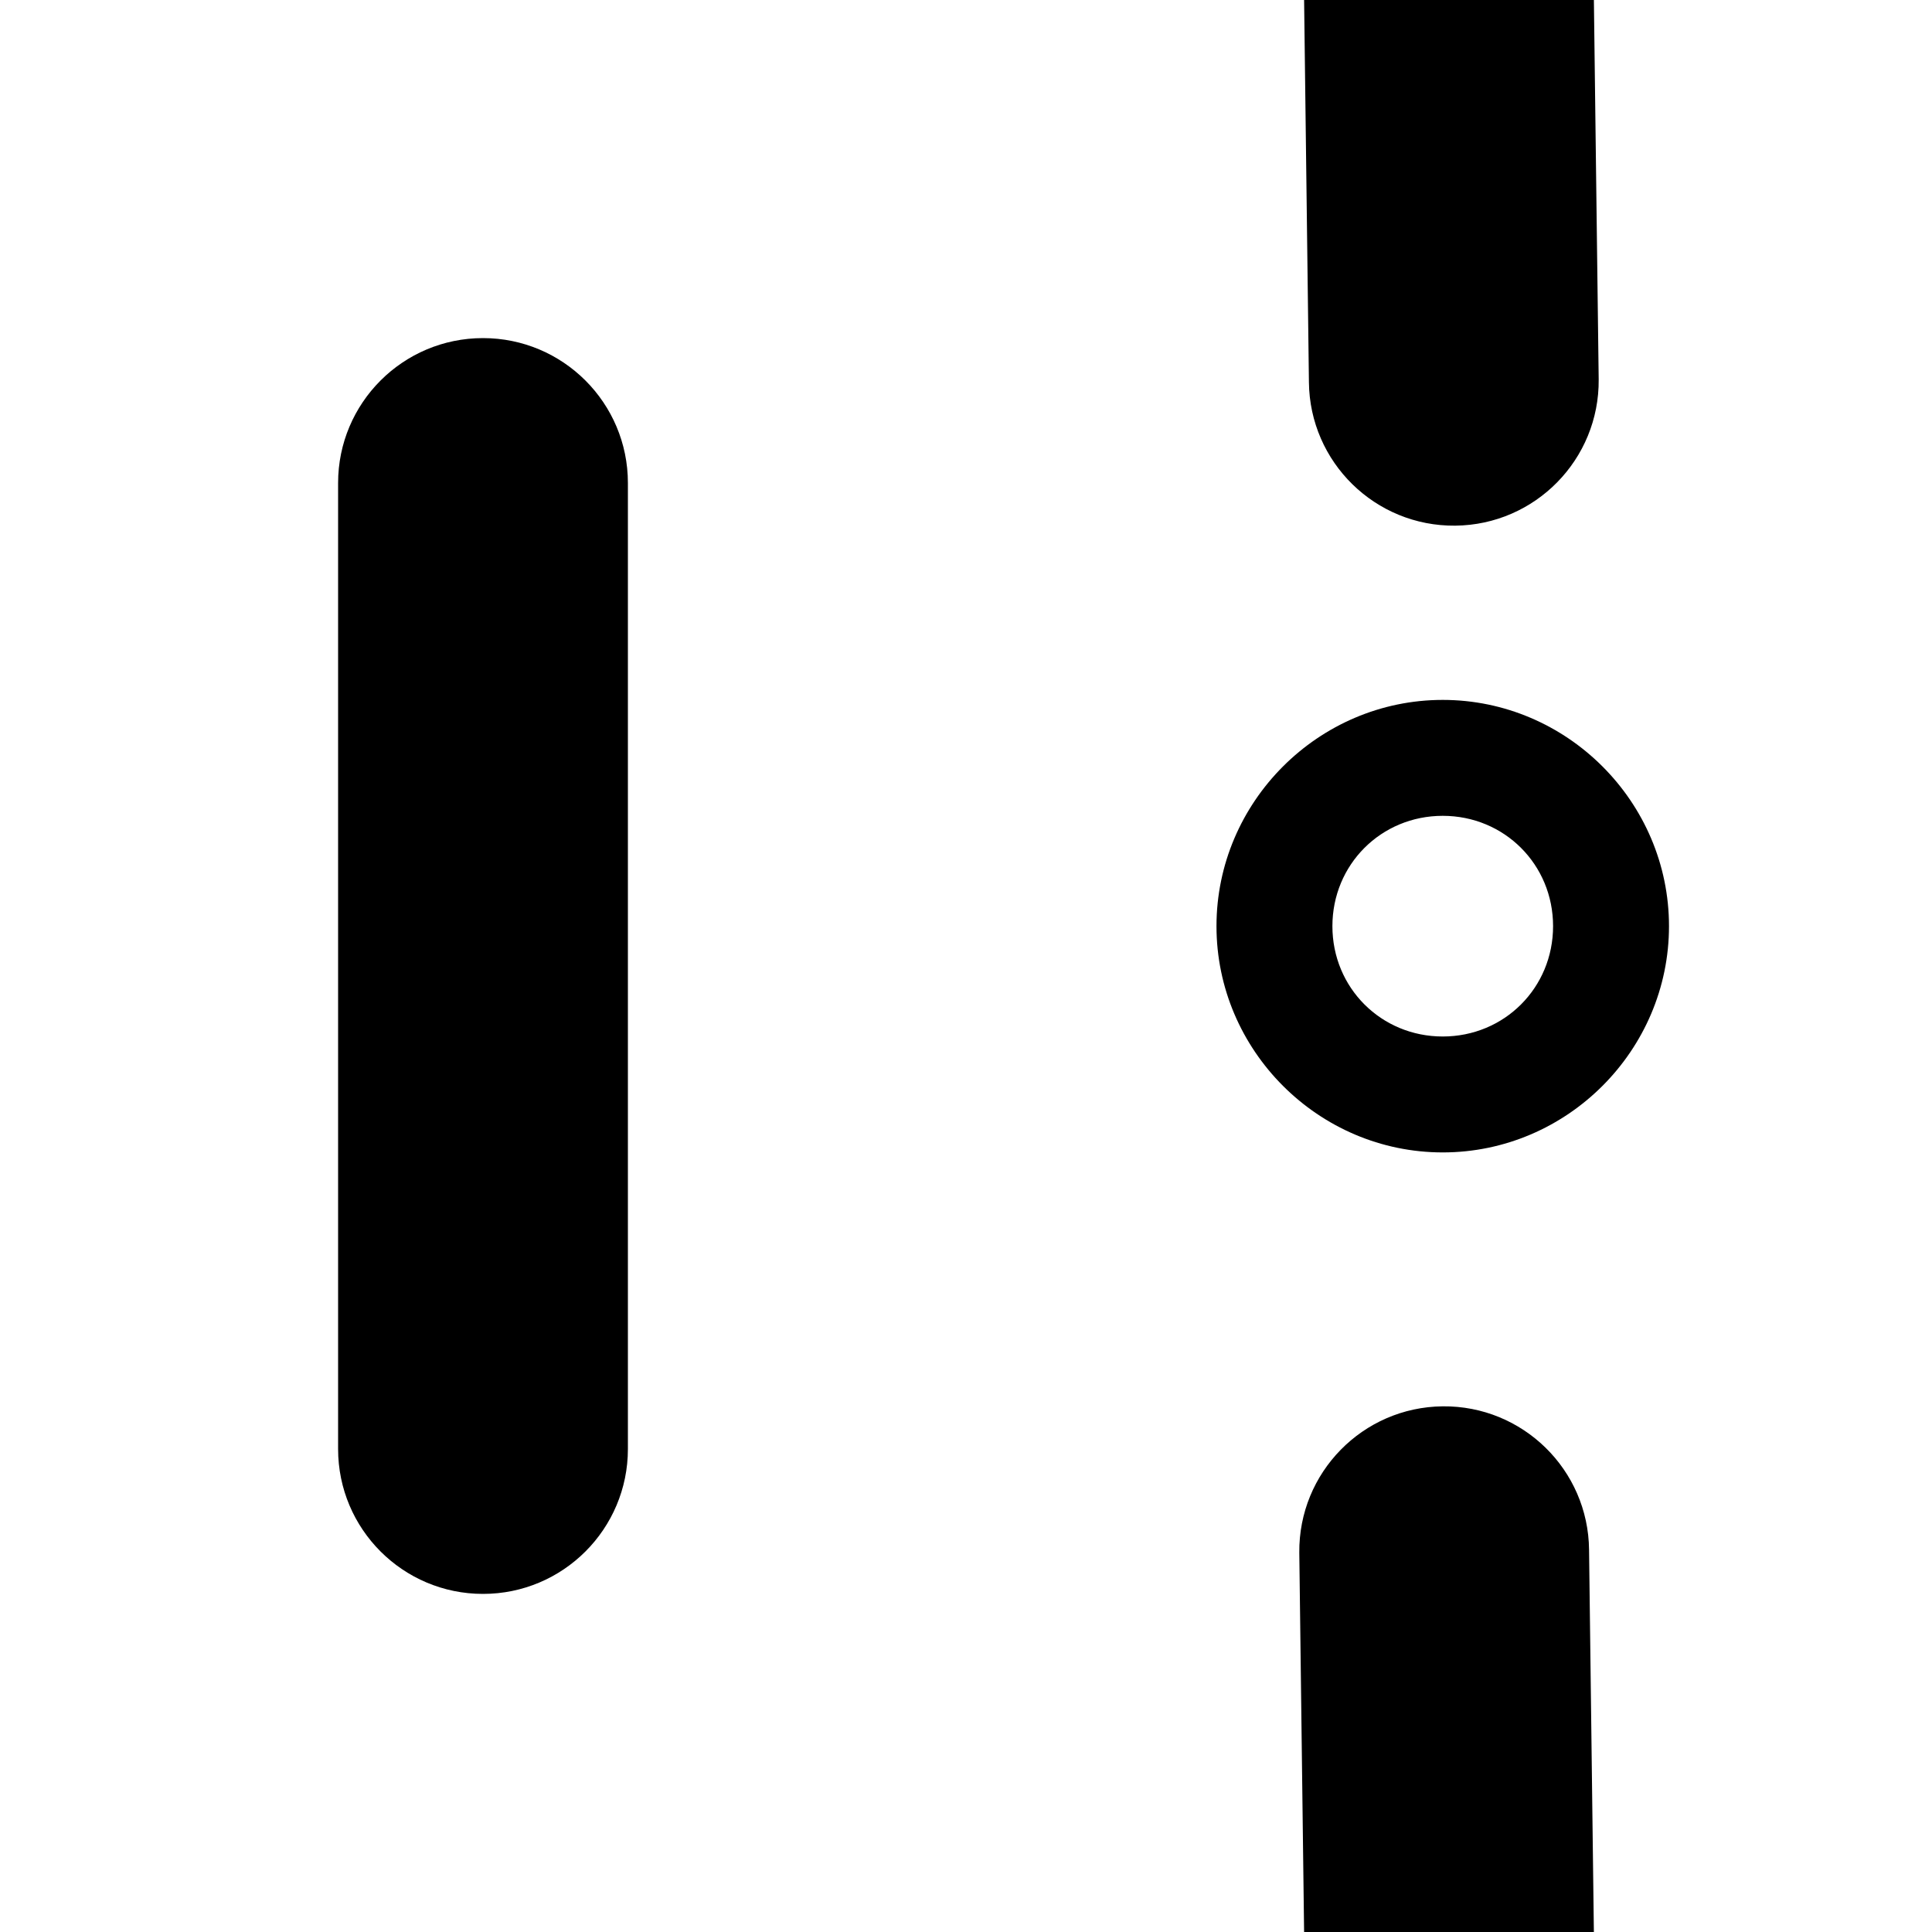
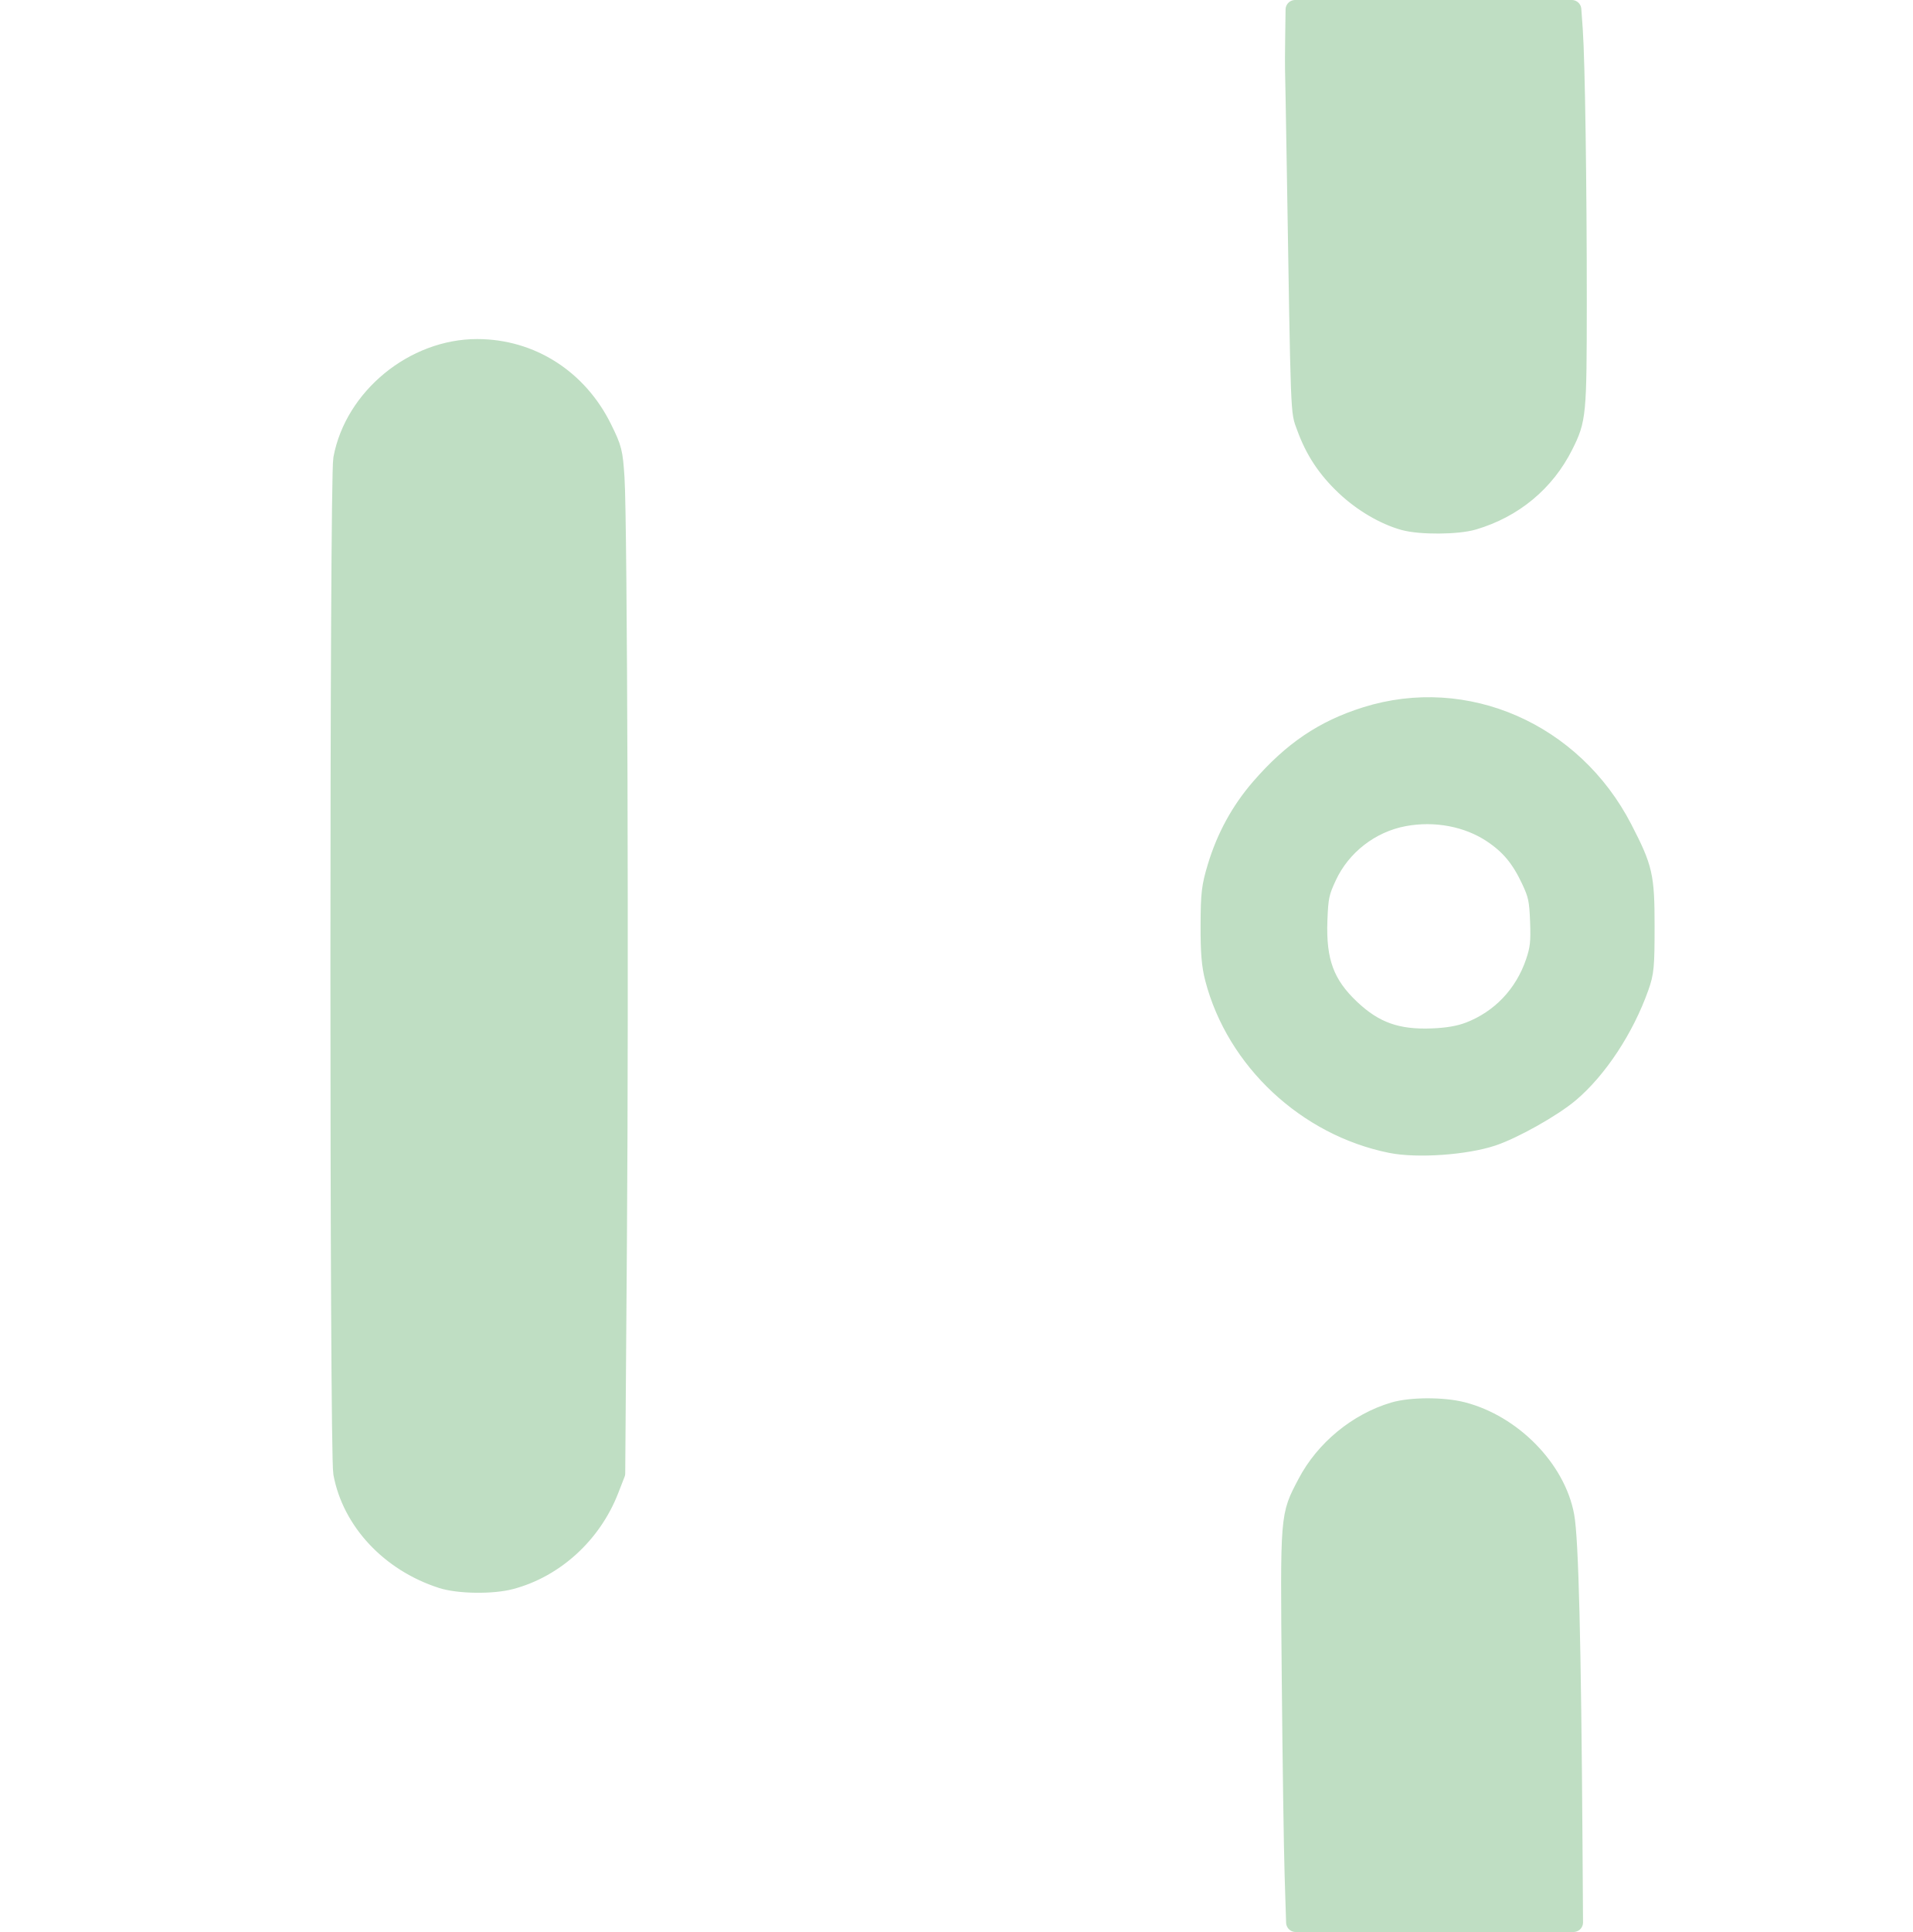
- <svg xmlns="http://www.w3.org/2000/svg" width="100mm" height="100mm" viewBox="0 0 100 100" version="1.1" id="svg1">
+ <svg xmlns="http://www.w3.org/2000/svg" width="100mm" height="101mm" viewBox="0 0 100 101" version="1.1" id="svg1">
  <defs id="defs1">
    <pattern patternUnits="userSpaceOnUse" width="377.953" height="377.953" patternTransform="scale(1)" preserveAspectRatio="xMidYMid" id="pattern24">
      <g id="g18" style="opacity:1" transform="scale(3.779528)">
        <path style="baseline-shift:baseline;display:inline;overflow:visible;vector-effect:none;fill:#f7a6a6;stroke-linecap:round;enable-background:accumulate;stop-color:#000000;stop-opacity:1" d="M 25,75 V 25" id="path17" />
        <path style="baseline-shift:baseline;display:inline;overflow:visible;vector-effect:none;stroke-linecap:round;enable-background:accumulate;stop-color:#000000;stop-opacity:1" d="M 25,17.5 A 7.5,7.5 0 0 0 17.5,25 V 75 A 7.5,7.5 0 0 0 25,82.5 7.5,7.5 0 0 0 32.5,75 V 25 A 7.5,7.5 0 0 0 25,17.5 Z" id="path18" />
      </g>
      <path id="path19" style="baseline-shift:baseline;display:inline;overflow:visible;vector-effect:none;stroke-width:3.78;stroke-linecap:round;enable-background:accumulate;stop-color:#000000" d="m 282.238,275.117 c -15.653,0.158 -28.214,12.974 -28.059,28.627 l 0.939,74.209 h 56.689 l -0.943,-74.77 c -0.154,-15.656 -12.971,-28.222 -28.627,-28.066 z" />
      <path id="path20" style="baseline-shift:baseline;display:inline;overflow:visible;vector-effect:none;stroke-width:3.78;stroke-linecap:round;enable-background:accumulate;stop-color:#000000" d="m 255.119,0 0.943,74.77 c 0.155,15.655 12.972,28.22 28.627,28.064 15.653,-0.158 28.214,-12.974 28.059,-28.627 L 311.809,0 Z" clip-path="none" />
      <g id="path22" style="opacity:1" transform="scale(3.779528)">
        <path style="baseline-shift:baseline;display:inline;overflow:visible;vector-effect:none;fill:#aca7a7;fill-opacity:0;stroke-linecap:round;enable-background:accumulate;stop-color:#000000;stop-opacity:1" d="m 83.386,47.938 a 8.711,8.711 0 0 1 -8.711,8.711 8.711,8.711 0 0 1 -8.711,-8.711 8.711,8.711 0 0 1 8.711,-8.711 8.711,8.711 0 0 1 8.711,8.711 z" id="path23" />
        <path style="baseline-shift:baseline;display:inline;overflow:visible;vector-effect:none;stroke-linecap:round;enable-background:accumulate;stop-color:#000000;stop-opacity:1" d="m 74.676,36.227 c -6.432,0 -11.711,5.279 -11.711,11.711 0,6.432 5.279,11.711 11.711,11.711 6.432,0 11.711,-5.279 11.711,-11.711 0,-6.432 -5.279,-11.711 -11.711,-11.711 z m 0,6 c 3.19,0 5.711,2.521 5.711,5.711 0,3.19 -2.521,5.711 -5.711,5.711 -3.19,0 -5.711,-2.521 -5.711,-5.711 0,-3.19 2.521,-5.711 5.711,-5.711 z" id="path24" />
      </g>
      <rect style="fill:none;fill-opacity:0;stroke:none;stroke-width:22.677;stroke-linecap:round;stroke-dasharray:none;stroke-opacity:1" id="rect24" width="377.953" height="377.953" x="0" y="0" />
    </pattern>
  </defs>
-   <g id="layer1">
+   <g id="layer1" transform="translate(0,0.5)">
    <rect style="fill:url(#pattern24);stroke:none" transform="scale(0.2645833)" width="377.953" height="377.953" x="0" y="0" id="rect25" />
  </g>
+   <path style="fill:#bfdec3;stroke:#bfdec3;stroke-width:0.13;stroke-linecap:round;stroke-linejoin:round;stroke-opacity:1;paint-order:stroke fill markers" d="M 74.062,27.448 C 71.483,27.017 69.188,25.045 68.275,22.477 L 67.936,21.522 67.84,15.765 C 67.788,12.599 67.717,7.869 67.682,5.254 l -0.063,-4.754 h 7.346 7.346 l 0.079,2.814 c 0.043,1.548 0.114,6.132 0.157,10.188 0.07,6.521 0.054,7.477 -0.131,8.265 -0.782,3.328 -3.92,5.827 -7.229,5.754 -0.441,-0.01 -0.948,-0.042 -1.126,-0.072 z" id="path1" />
+   <path style="fill:#bfdec3;stroke:#bfdec3;stroke-width:0.13;stroke-linecap:round;stroke-linejoin:round;stroke-opacity:1;paint-order:stroke fill markers" d="M 72.51,59.816 C 70.084,59.272 68.305,58.289 66.559,56.527 64.219,54.166 63.152,51.63 63.152,48.43 c 0,-2.238 0.47,-3.934 1.649,-5.949 0.628,-1.074 2.526,-3.037 3.633,-3.757 2.303,-1.5 5.483,-2.187 8.03,-1.736 3.773,0.668 6.918,3.051 8.592,6.509 0.933,1.928 1.09,2.633 1.094,4.934 0.004,2.279 -0.144,2.953 -1.079,4.916 -0.763,1.601 -1.895,3.043 -3.215,4.096 -1.11,0.885 -3.116,1.9 -4.43,2.241 -1.169,0.304 -3.832,0.376 -4.916,0.133 z m 4.225,-5.904 c 3.897,-1.446 5.055,-6.391 2.222,-9.491 -1.22,-1.335 -3.305,-2.043 -5.165,-1.755 -2.976,0.462 -4.905,2.728 -4.905,5.762 0,2.393 1.107,4.217 3.217,5.299 1.215,0.623 3.232,0.703 4.63,0.185 z" id="path2" />
+   <path style="fill:#bfdec3;stroke:#bfdec3;stroke-width:0.13;stroke-linecap:round;stroke-linejoin:round;stroke-opacity:1;paint-order:stroke fill markers" d="M 23.545,82.756 C 23.189,82.689 22.41,82.399 21.815,82.112 19.88,81.179 18.347,79.277 17.857,77.201 17.687,76.478 17.662,73.106 17.662,50.5 c 0,-22.606 0.025,-25.978 0.195,-26.701 0.49,-2.078 2.024,-3.981 3.957,-4.909 1.741,-0.836 3.189,-0.992 4.971,-0.536 2.498,0.639 4.509,2.622 5.318,5.244 0.227,0.736 0.237,1.916 0.237,26.901 0,24.985 -0.01,26.166 -0.237,26.901 -0.382,1.239 -0.934,2.2 -1.788,3.112 -1.77,1.892 -4.256,2.715 -6.772,2.242 z" id="path3" />
+   <path style="fill:#bfdec3;stroke:#bfdec3;stroke-width:0.13;stroke-linecap:round;stroke-linejoin:round;stroke-dasharray:none;stroke-opacity:1;paint-order:stroke fill markers" d="m 67.535,92.641 c -0.157,-13.691 -0.163,-12.813 0.102,-13.674 0.545,-1.767 1.77,-3.429 3.206,-4.35 2.139,-1.372 4.806,-1.502 7.195,-0.349 1.165,0.562 2.657,2.041 3.235,3.205 0.807,1.626 0.808,1.636 0.939,10.414 0.066,4.411 0.123,9.054 0.125,10.317 l 0.004,2.296 h -7.358 -7.358 z" id="path4" />
+   <path style="fill:#bfdec3;stroke:#bfdec3;stroke-width:1;stroke-linecap:round;stroke-linejoin:round;stroke-dasharray:none;stroke-opacity:1;paint-order:normal" d="m 72.738,59.78 c -4.414,-0.889 -8.115,-4.351 -9.231,-8.634 -0.178,-0.684 -0.234,-1.365 -0.229,-2.781 0.006,-1.655 0.049,-2.013 0.359,-3.04 0.469,-1.555 1.225,-2.937 2.261,-4.134 1.678,-1.937 3.316,-3.044 5.535,-3.74 5.209,-1.633 10.812,0.817 13.421,5.868 1.075,2.082 1.164,2.473 1.164,5.11 0,2.102 -0.029,2.41 -0.298,3.169 -0.769,2.169 -2.174,4.303 -3.651,5.546 -0.906,0.762 -2.924,1.897 -4.033,2.267 -1.403,0.468 -3.93,0.644 -5.3,0.368 z m 4.07,-5.845 c 1.649,-0.628 2.891,-1.931 3.467,-3.636 0.234,-0.692 0.273,-1.053 0.233,-2.128 -0.042,-1.124 -0.102,-1.408 -0.458,-2.165 -0.541,-1.151 -1.093,-1.817 -2.022,-2.437 -1.278,-0.853 -2.982,-1.175 -4.612,-0.872 -1.749,0.326 -3.274,1.507 -4.021,3.115 -0.389,0.838 -0.44,1.079 -0.485,2.31 -0.078,2.141 0.368,3.347 1.704,4.61 1.251,1.183 2.433,1.605 4.289,1.53 0.79,-0.032 1.403,-0.137 1.905,-0.329 z" id="path10" />
+   <path style="fill:#bfdec3;stroke:#bfdec3;stroke-width:1;stroke-linecap:round;stroke-linejoin:round;stroke-dasharray:none;stroke-opacity:1;paint-order:normal" d="M 73.415,27.223 C 72.383,26.935 71.239,26.261 70.344,25.414 69.371,24.494 68.744,23.545 68.299,22.318 67.974,21.423 68.004,22.225 67.779,8.389 67.738,5.862 67.699,3.708 67.693,3.602 c -0.006,-0.105 -0.002,-0.847 0.009,-1.647 l 0.02,-1.455 h 7.233 7.233 l 0.076,1.067 c 0.116,1.621 0.212,8.194 0.209,14.263 -0.003,5.857 -0.025,6.087 -0.708,7.45 -0.963,1.921 -2.619,3.296 -4.72,3.919 -0.838,0.249 -2.778,0.261 -3.631,0.023 z" id="path11" />
+   <path style="fill:#bfdec3;stroke:#bfdec3;stroke-width:1;stroke-linecap:round;stroke-linejoin:round;stroke-dasharray:none;stroke-opacity:1;paint-order:normal" d="m 23.092,82.533 c -2.695,-0.871 -4.702,-3.018 -5.166,-5.523 -0.198,-1.069 -0.198,-51.952 0,-53.02 0.593,-3.205 3.721,-5.77 7.032,-5.765 2.8,0.004 5.264,1.575 6.544,4.172 0.523,1.06 0.565,1.226 0.654,2.587 0.149,2.257 0.225,26.504 0.126,39.941 l -0.089,12.096 -0.339,0.87 c -0.898,2.303 -2.85,4.085 -5.141,4.695 -0.977,0.26 -2.735,0.235 -3.621,-0.052 z" id="path12" />
+   <path style="fill:#bfdec3;stroke:#bfdec3;stroke-width:1;stroke-linecap:round;stroke-linejoin:round;stroke-dasharray:none;stroke-opacity:1;paint-order:normal" d="m 67.672,98.01 c -0.043,-1.37 -0.11,-5.983 -0.149,-10.252 -0.078,-8.671 -0.094,-8.469 0.817,-10.208 0.926,-1.768 2.644,-3.184 4.548,-3.749 0.887,-0.263 2.564,-0.269 3.572,-0.012 2.607,0.666 4.905,3.007 5.36,5.463 0.223,1.204 0.359,6.623 0.429,17.141 l 0.027,4.107 -7.263,-4e-5 -7.263,-3e-5 z" id="path13" />
</svg>
